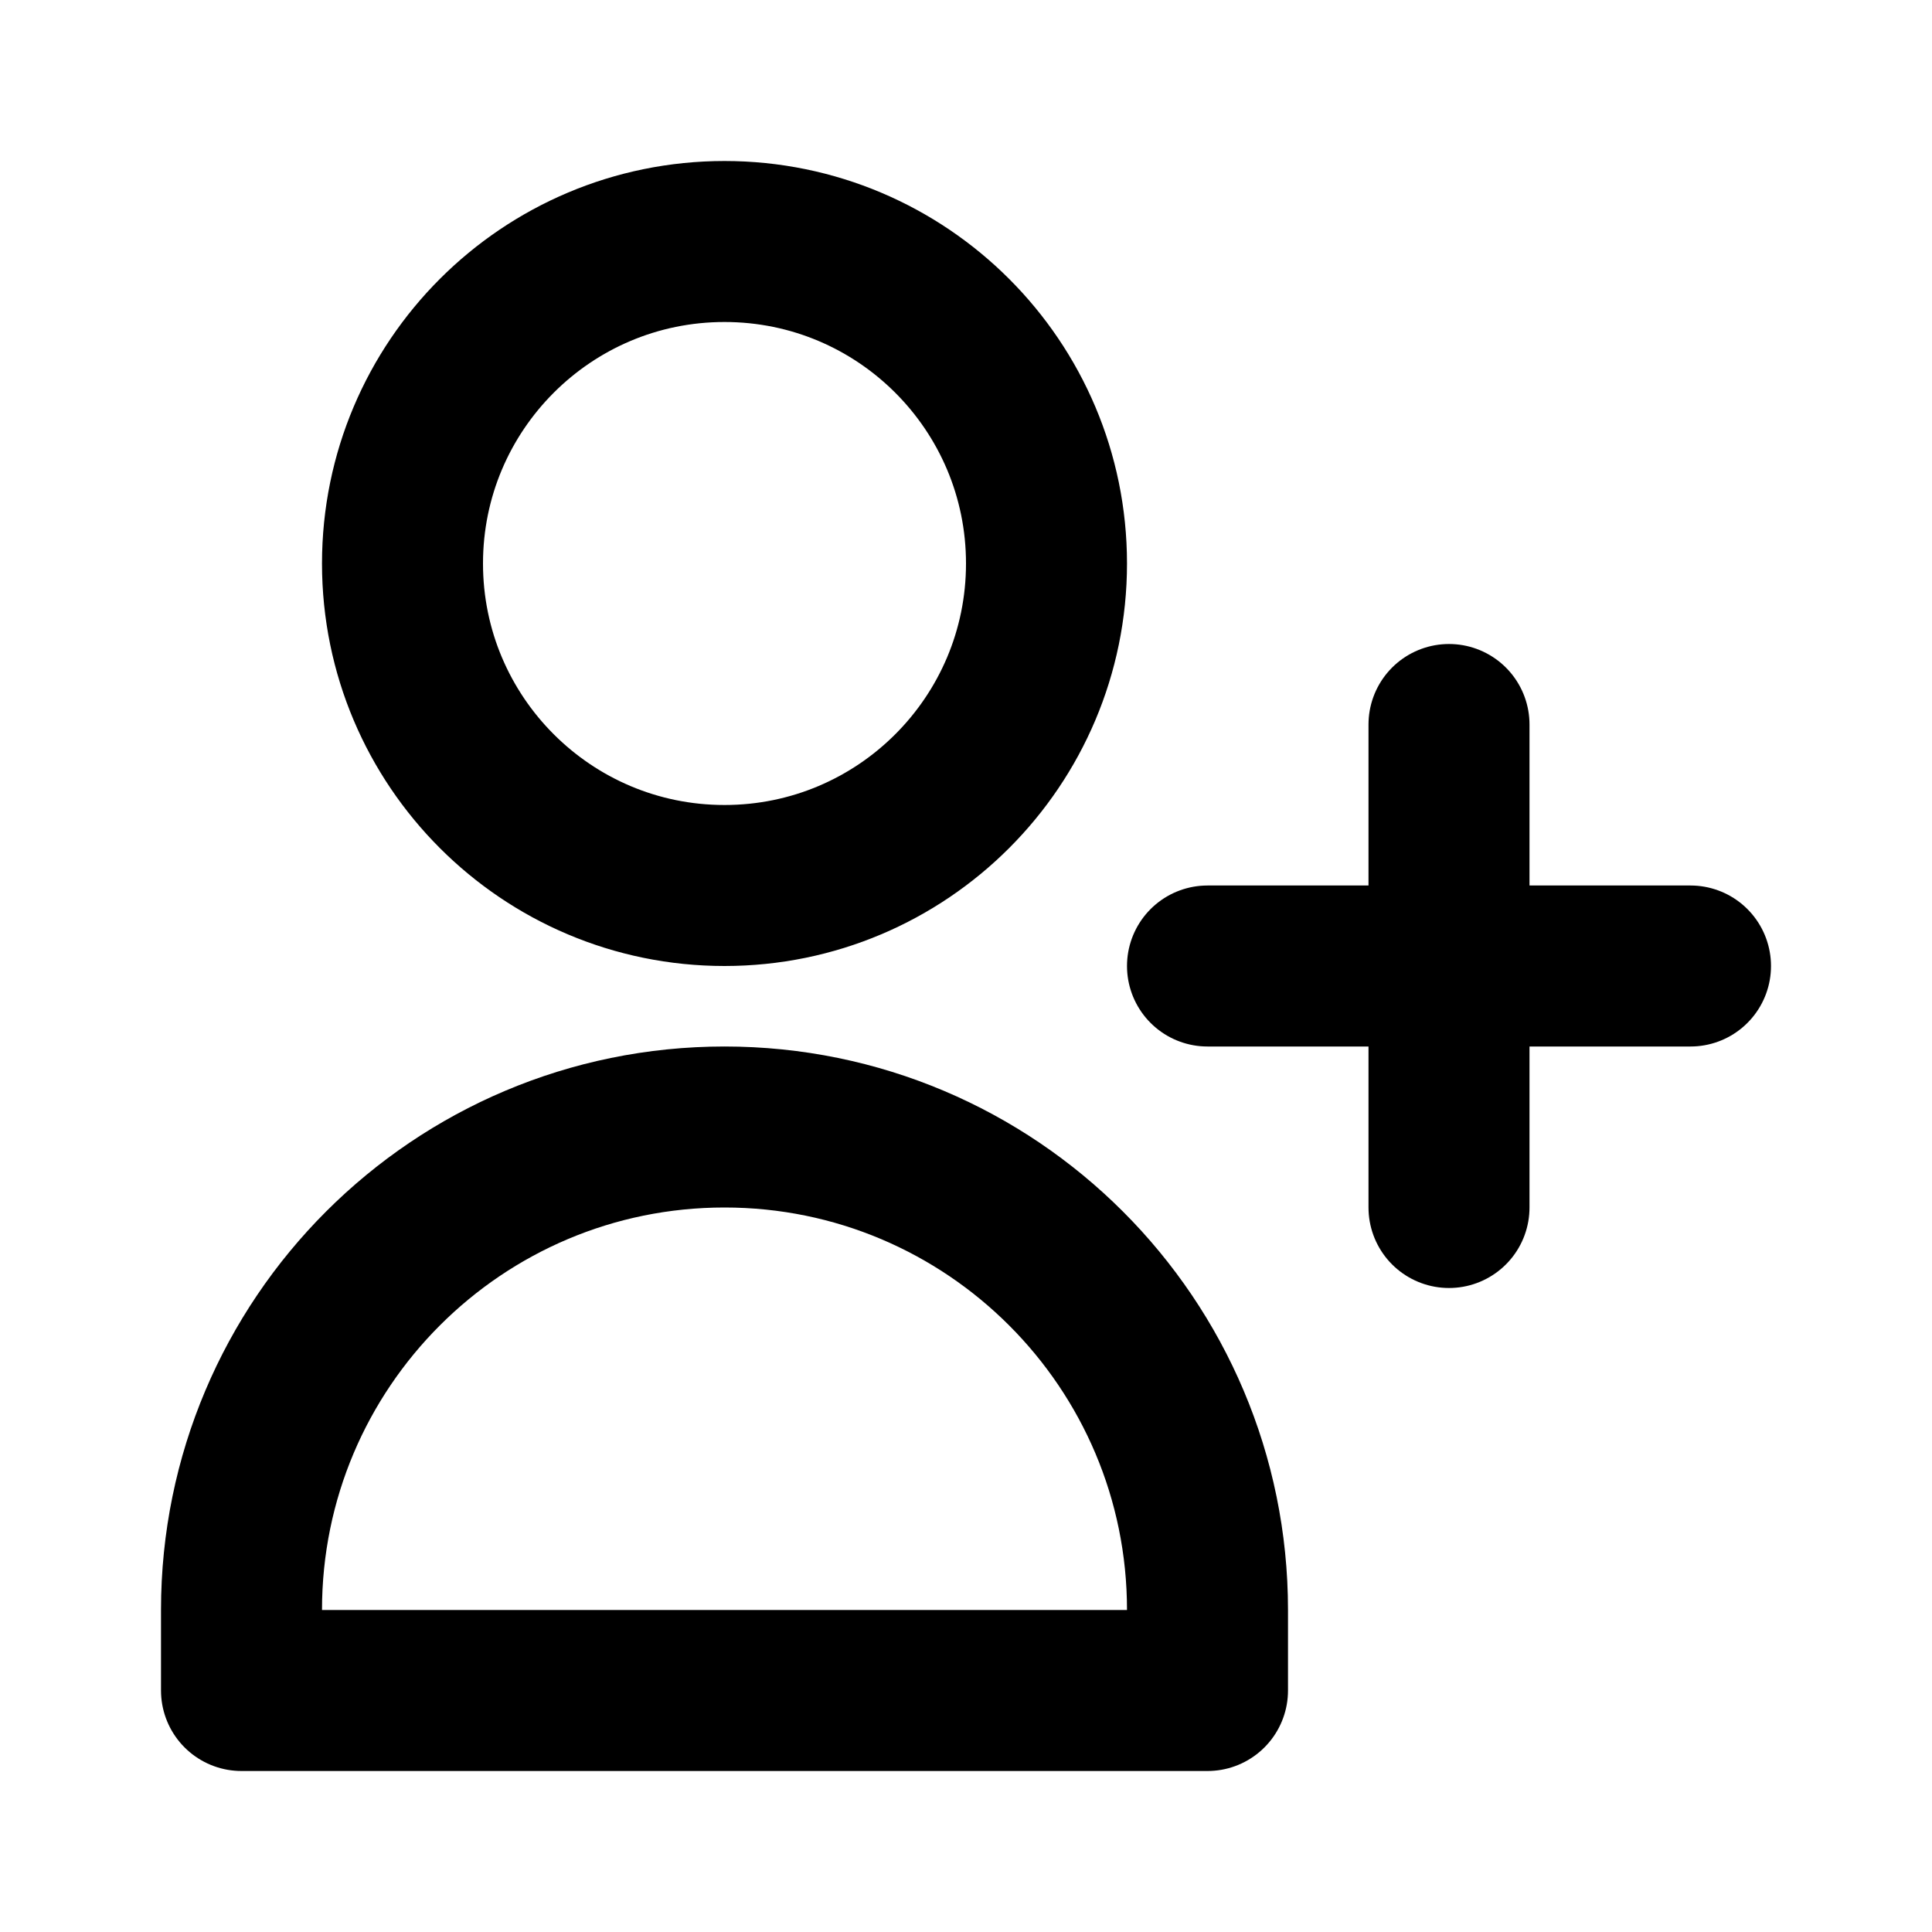
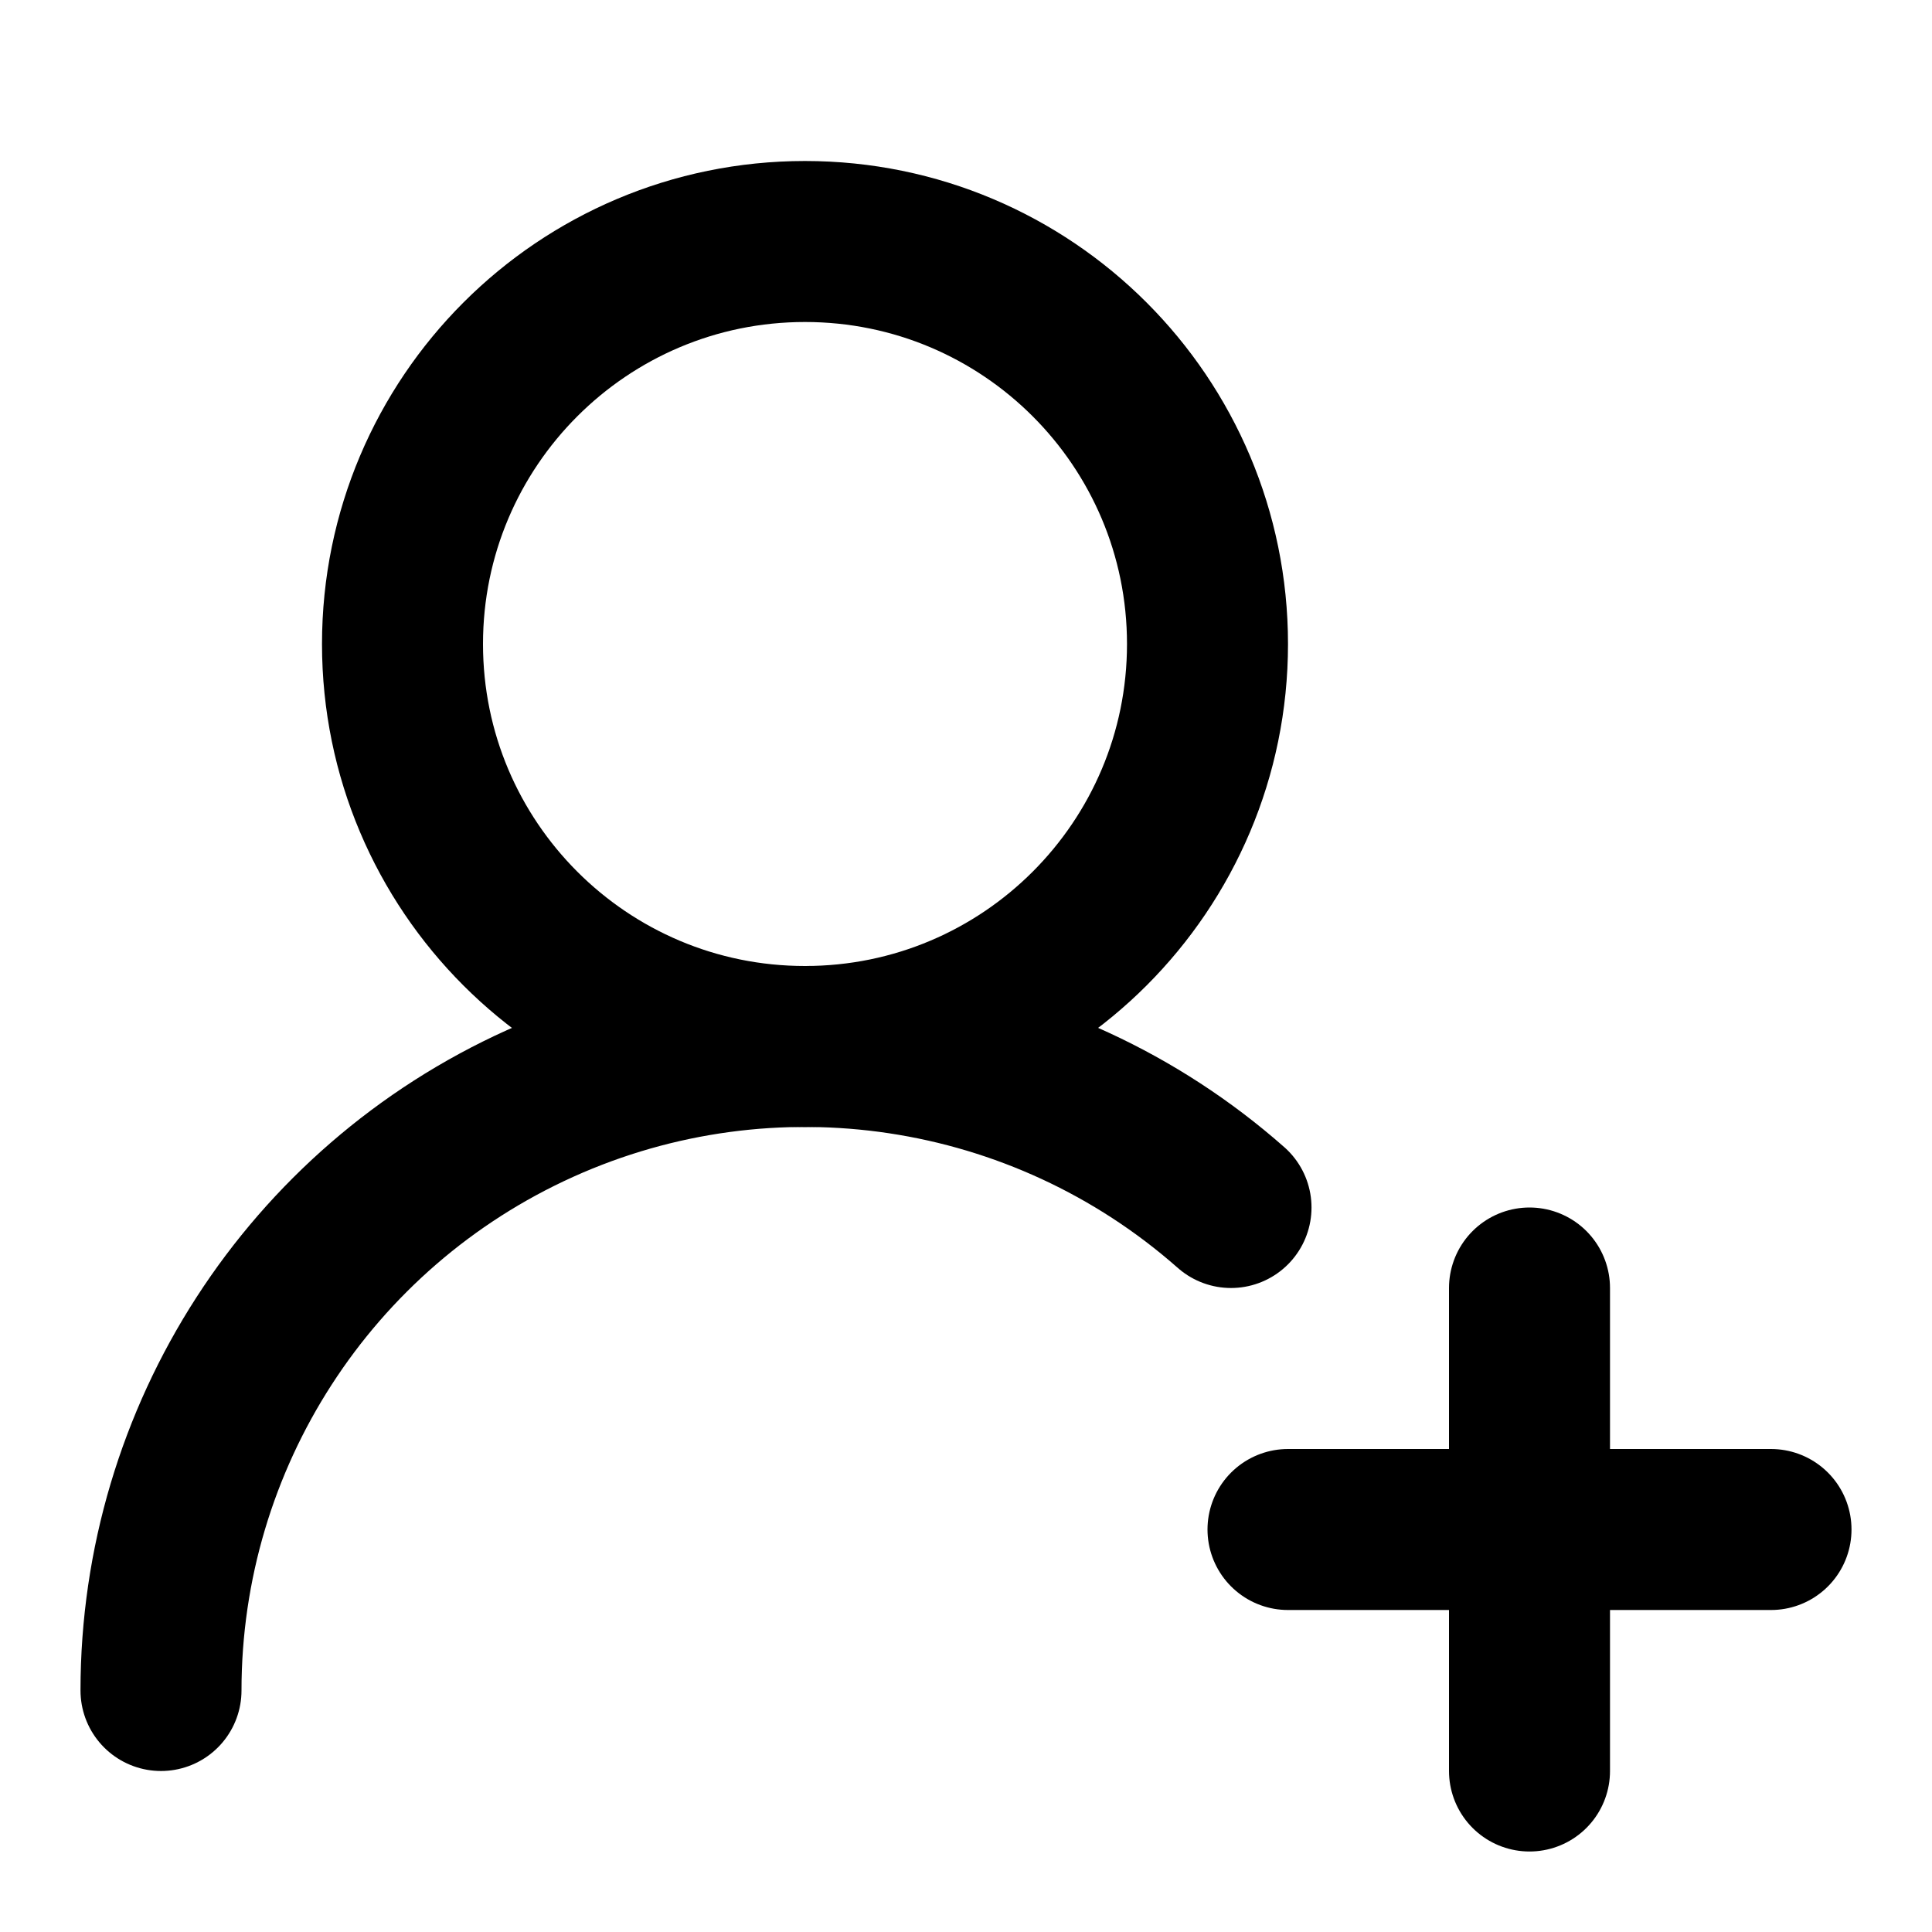
- <svg xmlns="http://www.w3.org/2000/svg" class="w-6 h-6" fill="none" viewBox="0 0 24 24" stroke="currentColor">
-   <path stroke-linecap="round" stroke-linejoin="round" stroke-width="2" d="M18 9v3m0 0v3m0-3h3m-3 0h-3m-2-5a4 4 0 11-8 0 4 4 0 018 0zM3 20a6 6 0 0112 0v1H3v-1z" />
+ <svg xmlns="http://www.w3.org/2000/svg" width="24" height="24" viewBox="0 0 24 24" fill="none" stroke="currentColor" stroke-width="2" stroke-linecap="round" stroke-linejoin="round" class="lucide lucide-user-round-plus-icon lucide-user-round-plus">
+   <path d="M2 21a8 8 0 0 1 13.292-6" />
+   <circle cx="10" cy="8" r="5" />
+   <path d="M19 16v6" />
+   <path d="M22 19h-6" />
</svg>
